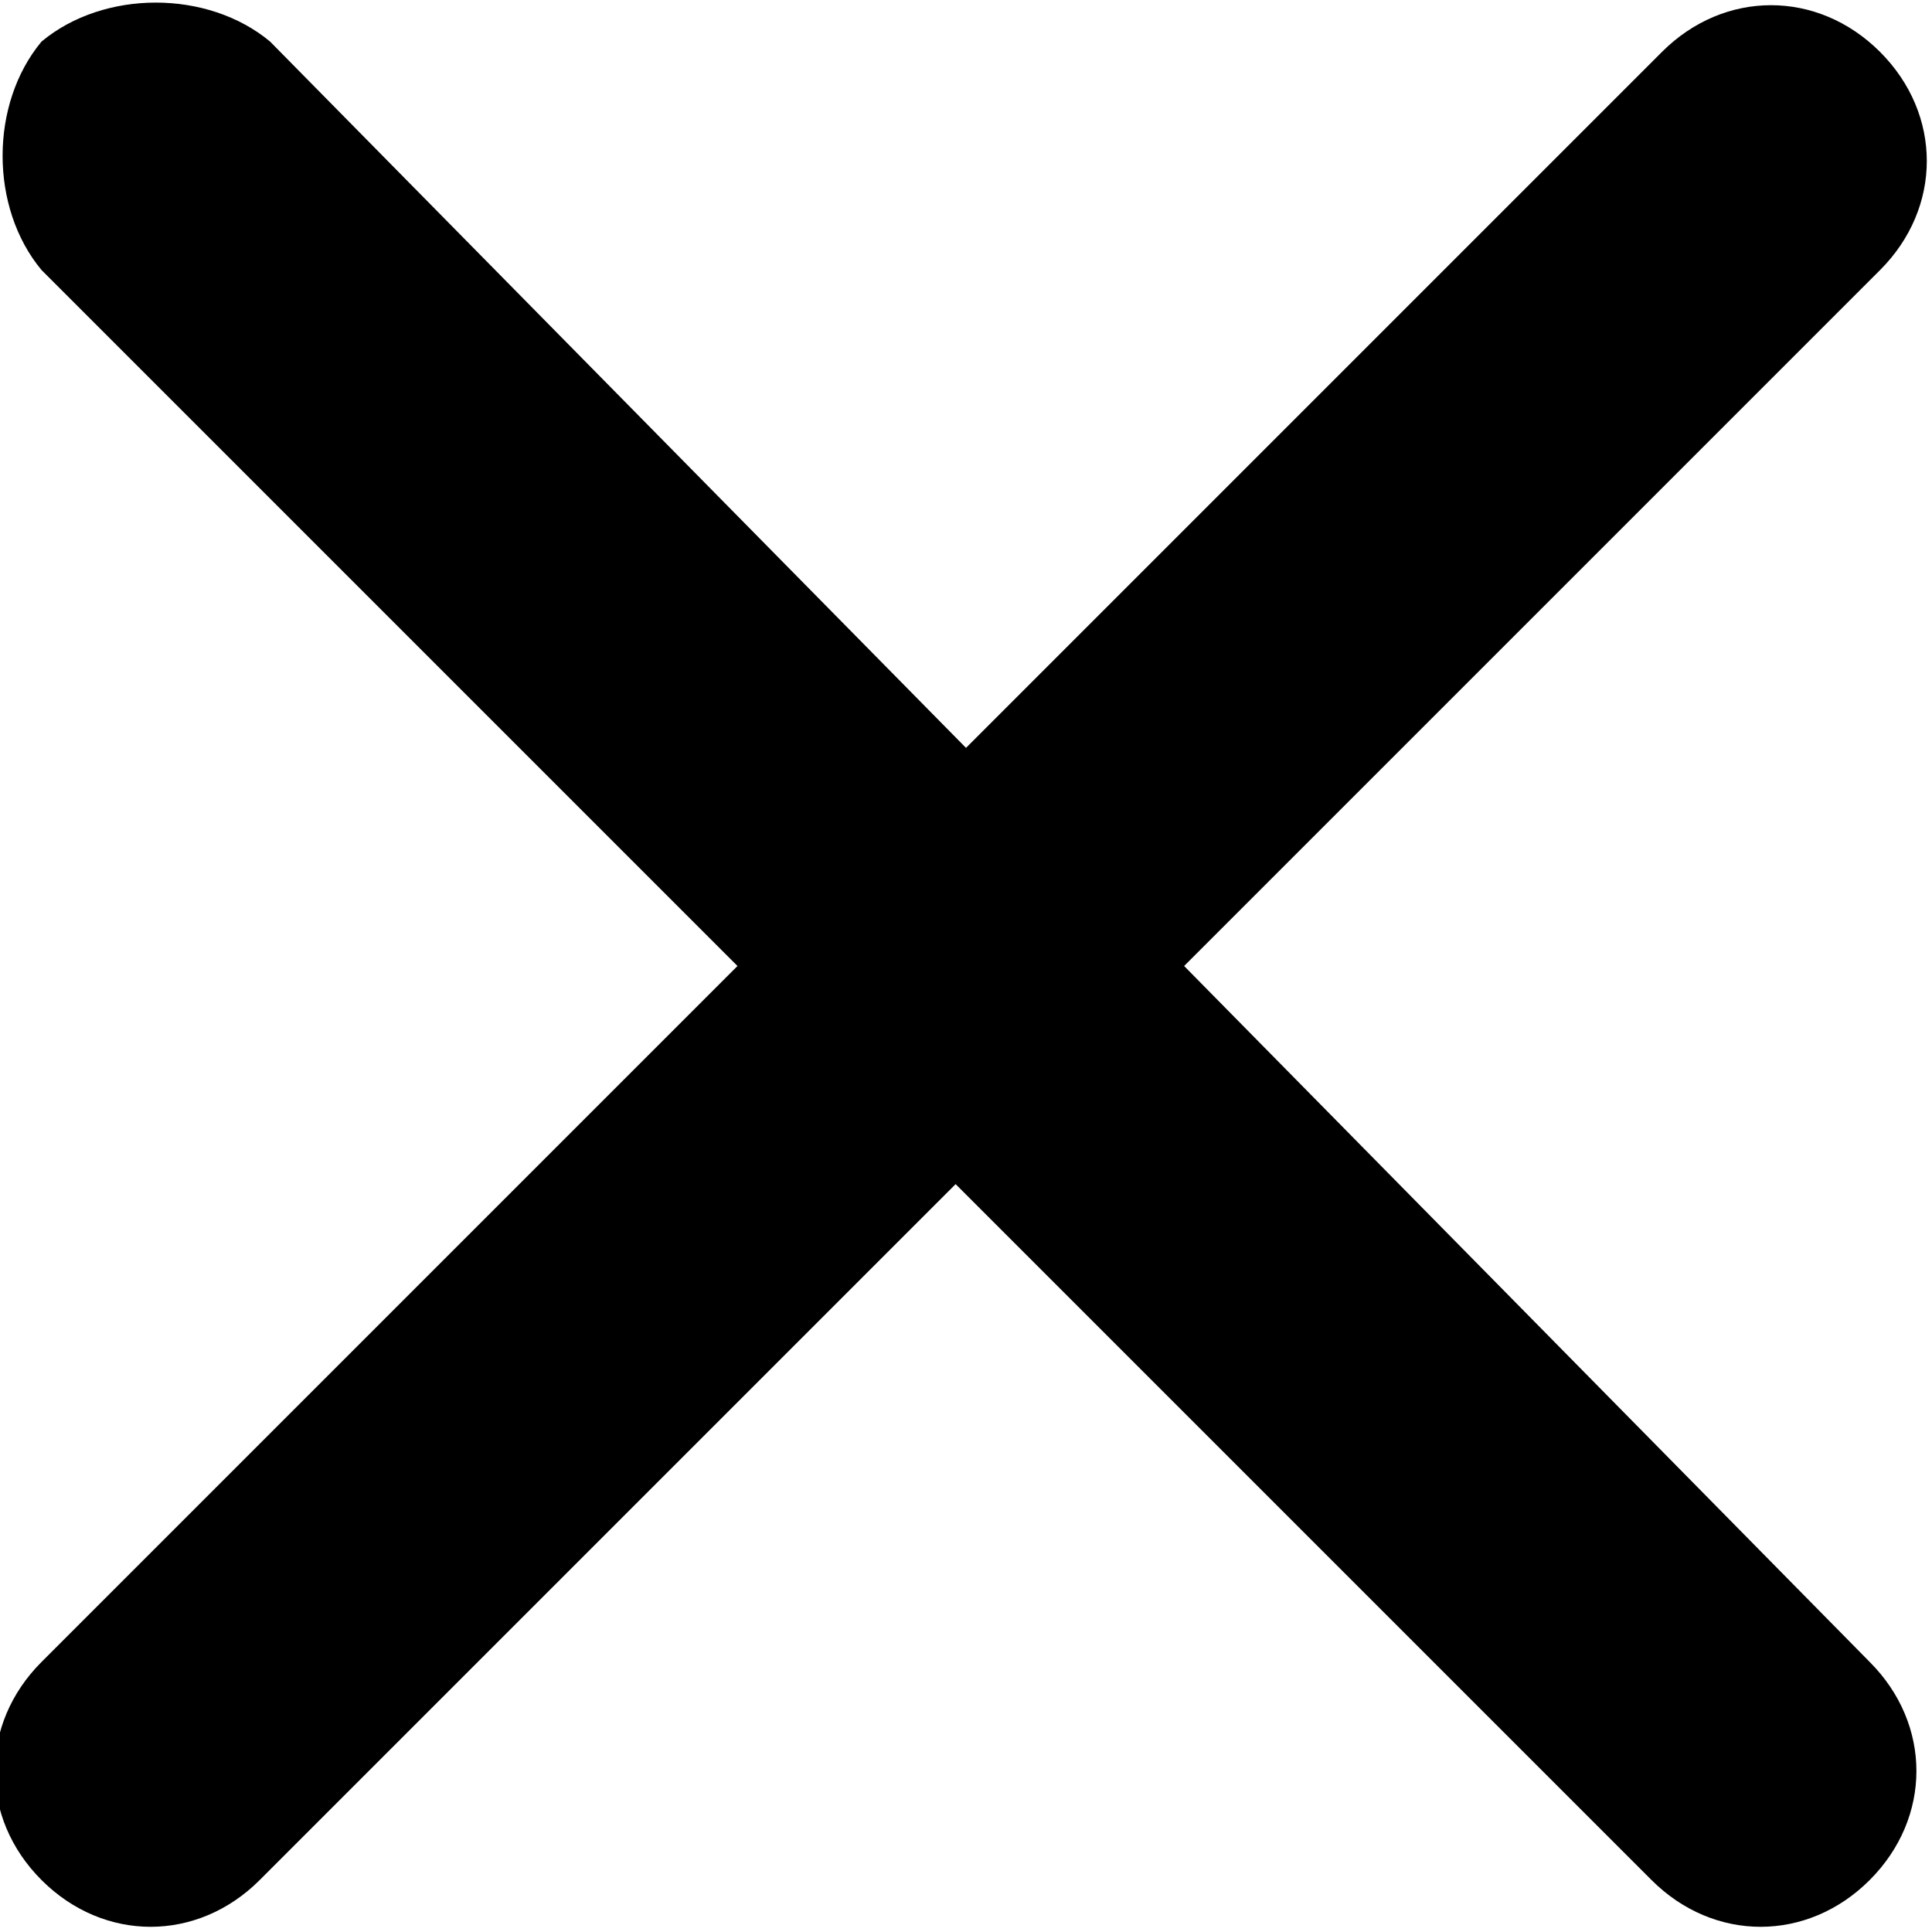
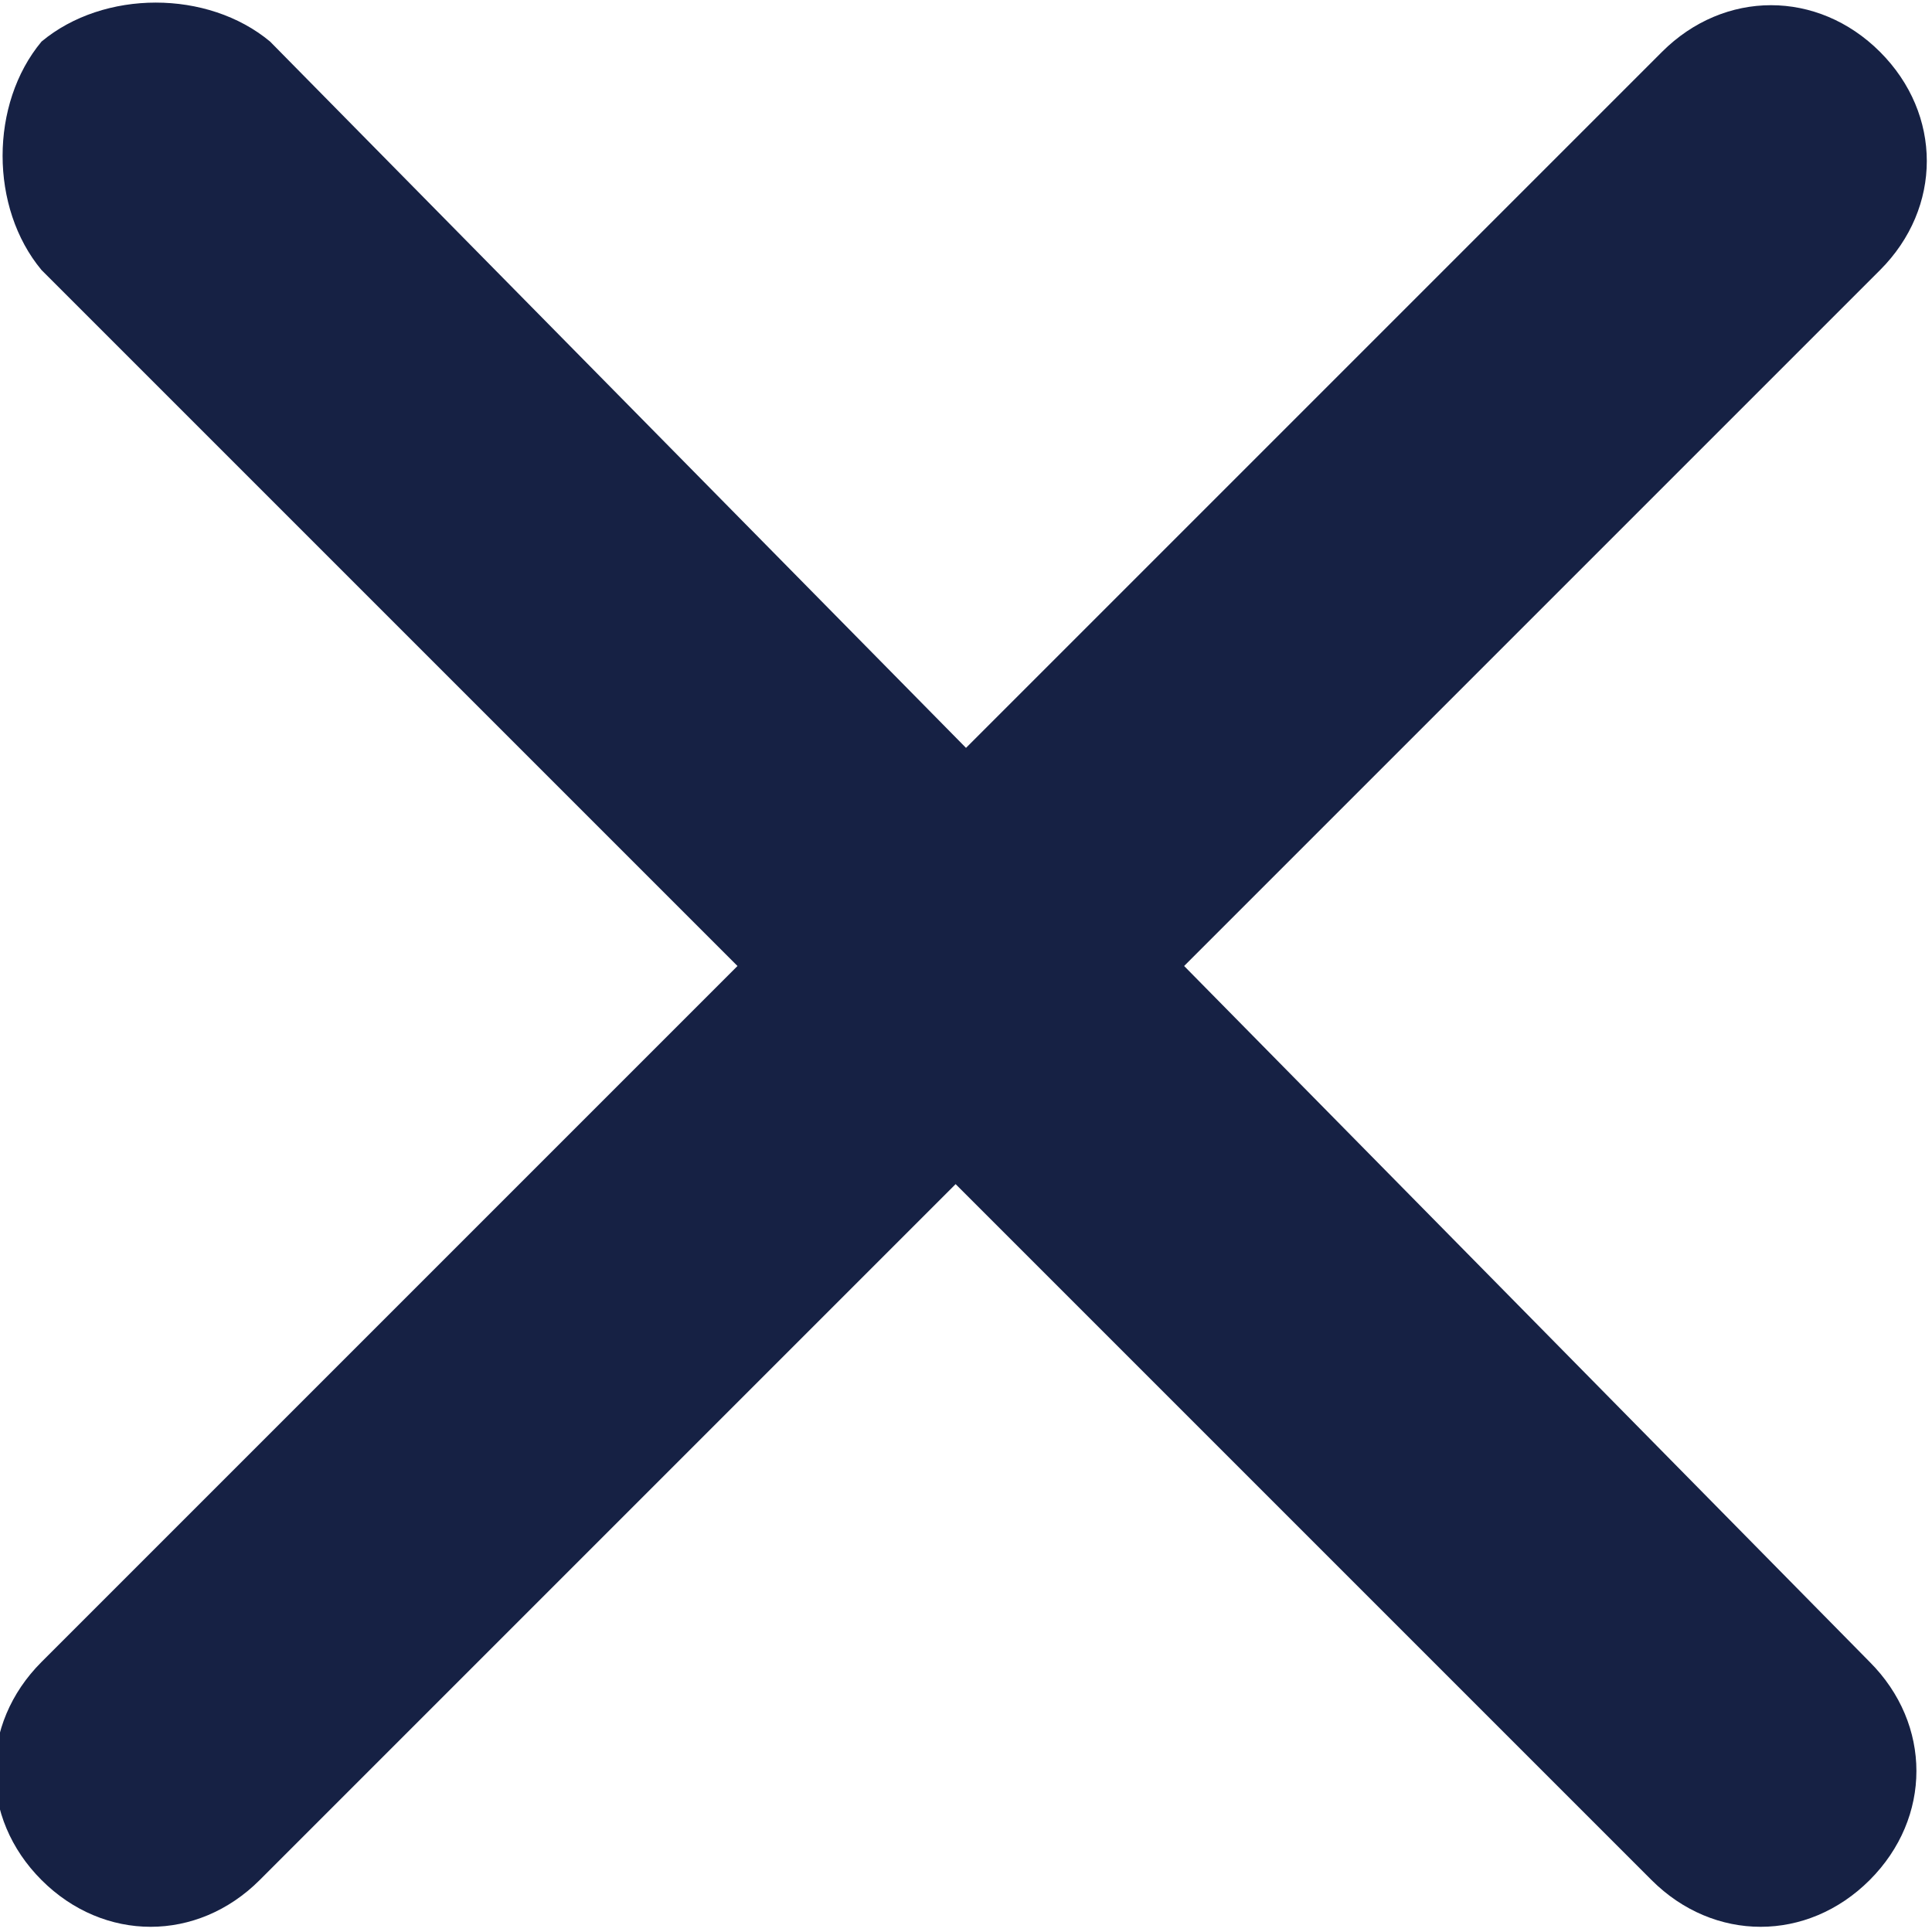
- <svg xmlns="http://www.w3.org/2000/svg" version="1.1" id="Layer_1" x="0px" y="0px" viewBox="0 0 18.6 18.6" style="enable-background:new 0 0 18.6 18.6;" xml:space="preserve">
+ <svg xmlns="http://www.w3.org/2000/svg" version="1.1" id="Layer_1" x="0px" y="0px" viewBox="0 0 18.6 18.6" style="enable-background:new 0 0 18.6 18.6; fill: rgba(22, 33, 68, 1);" xml:space="preserve">
  <path d="M11.4,9.3l6.7-6.7c0.6-0.6,0.6-1.5,0-2.1s-1.5-0.6-2.1,0L9.3,7.2L2.6,0.4C2-0.1,1-0.1,0.4,0.4C-0.1,1-0.1,2,0.4,2.6l6.7,6.7   L0.4,16c-0.6,0.6-0.6,1.5,0,2.1s1.5,0.6,2.1,0l6.7-6.7l6.7,6.7c0.6,0.6,1.5,0.6,2.1,0s0.6-1.5,0-2.1L11.4,9.3z" />
</svg>
